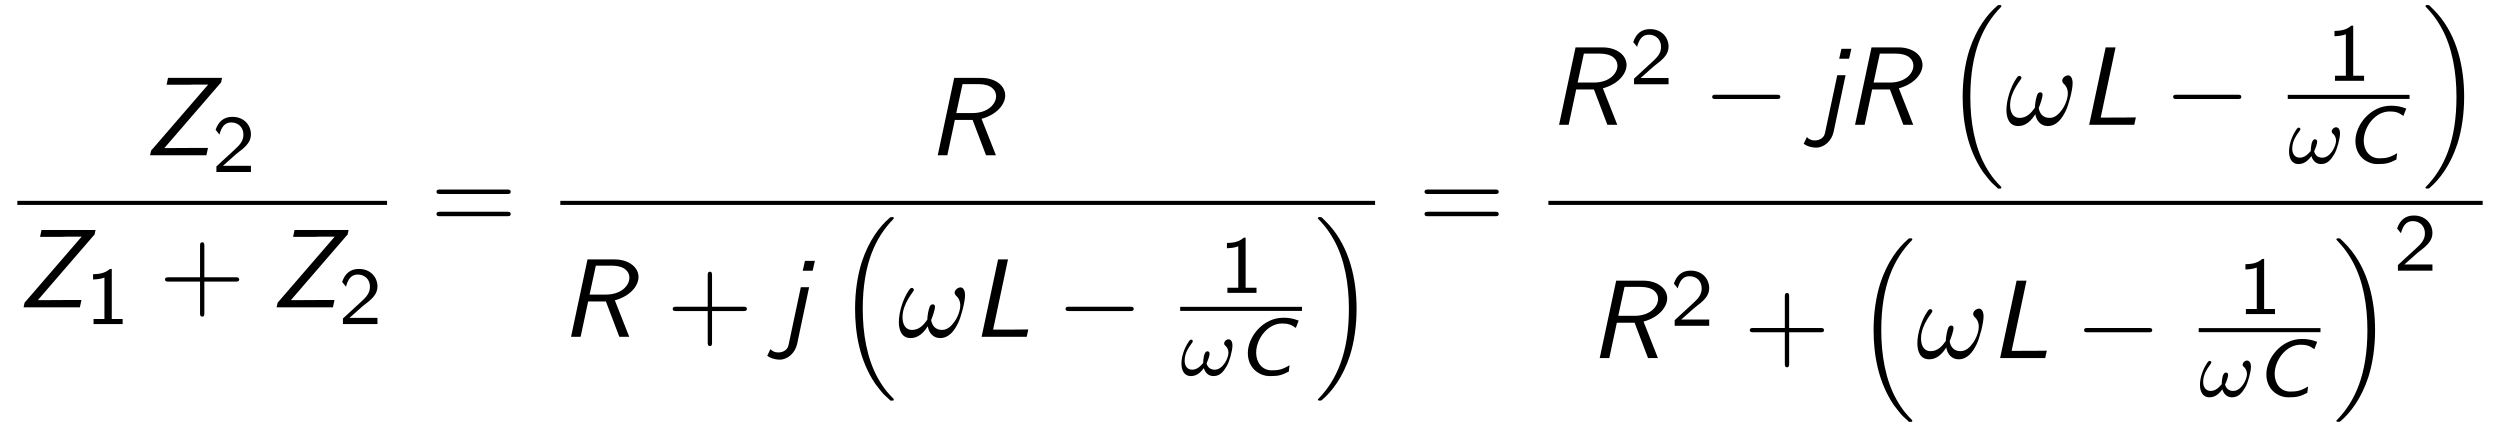
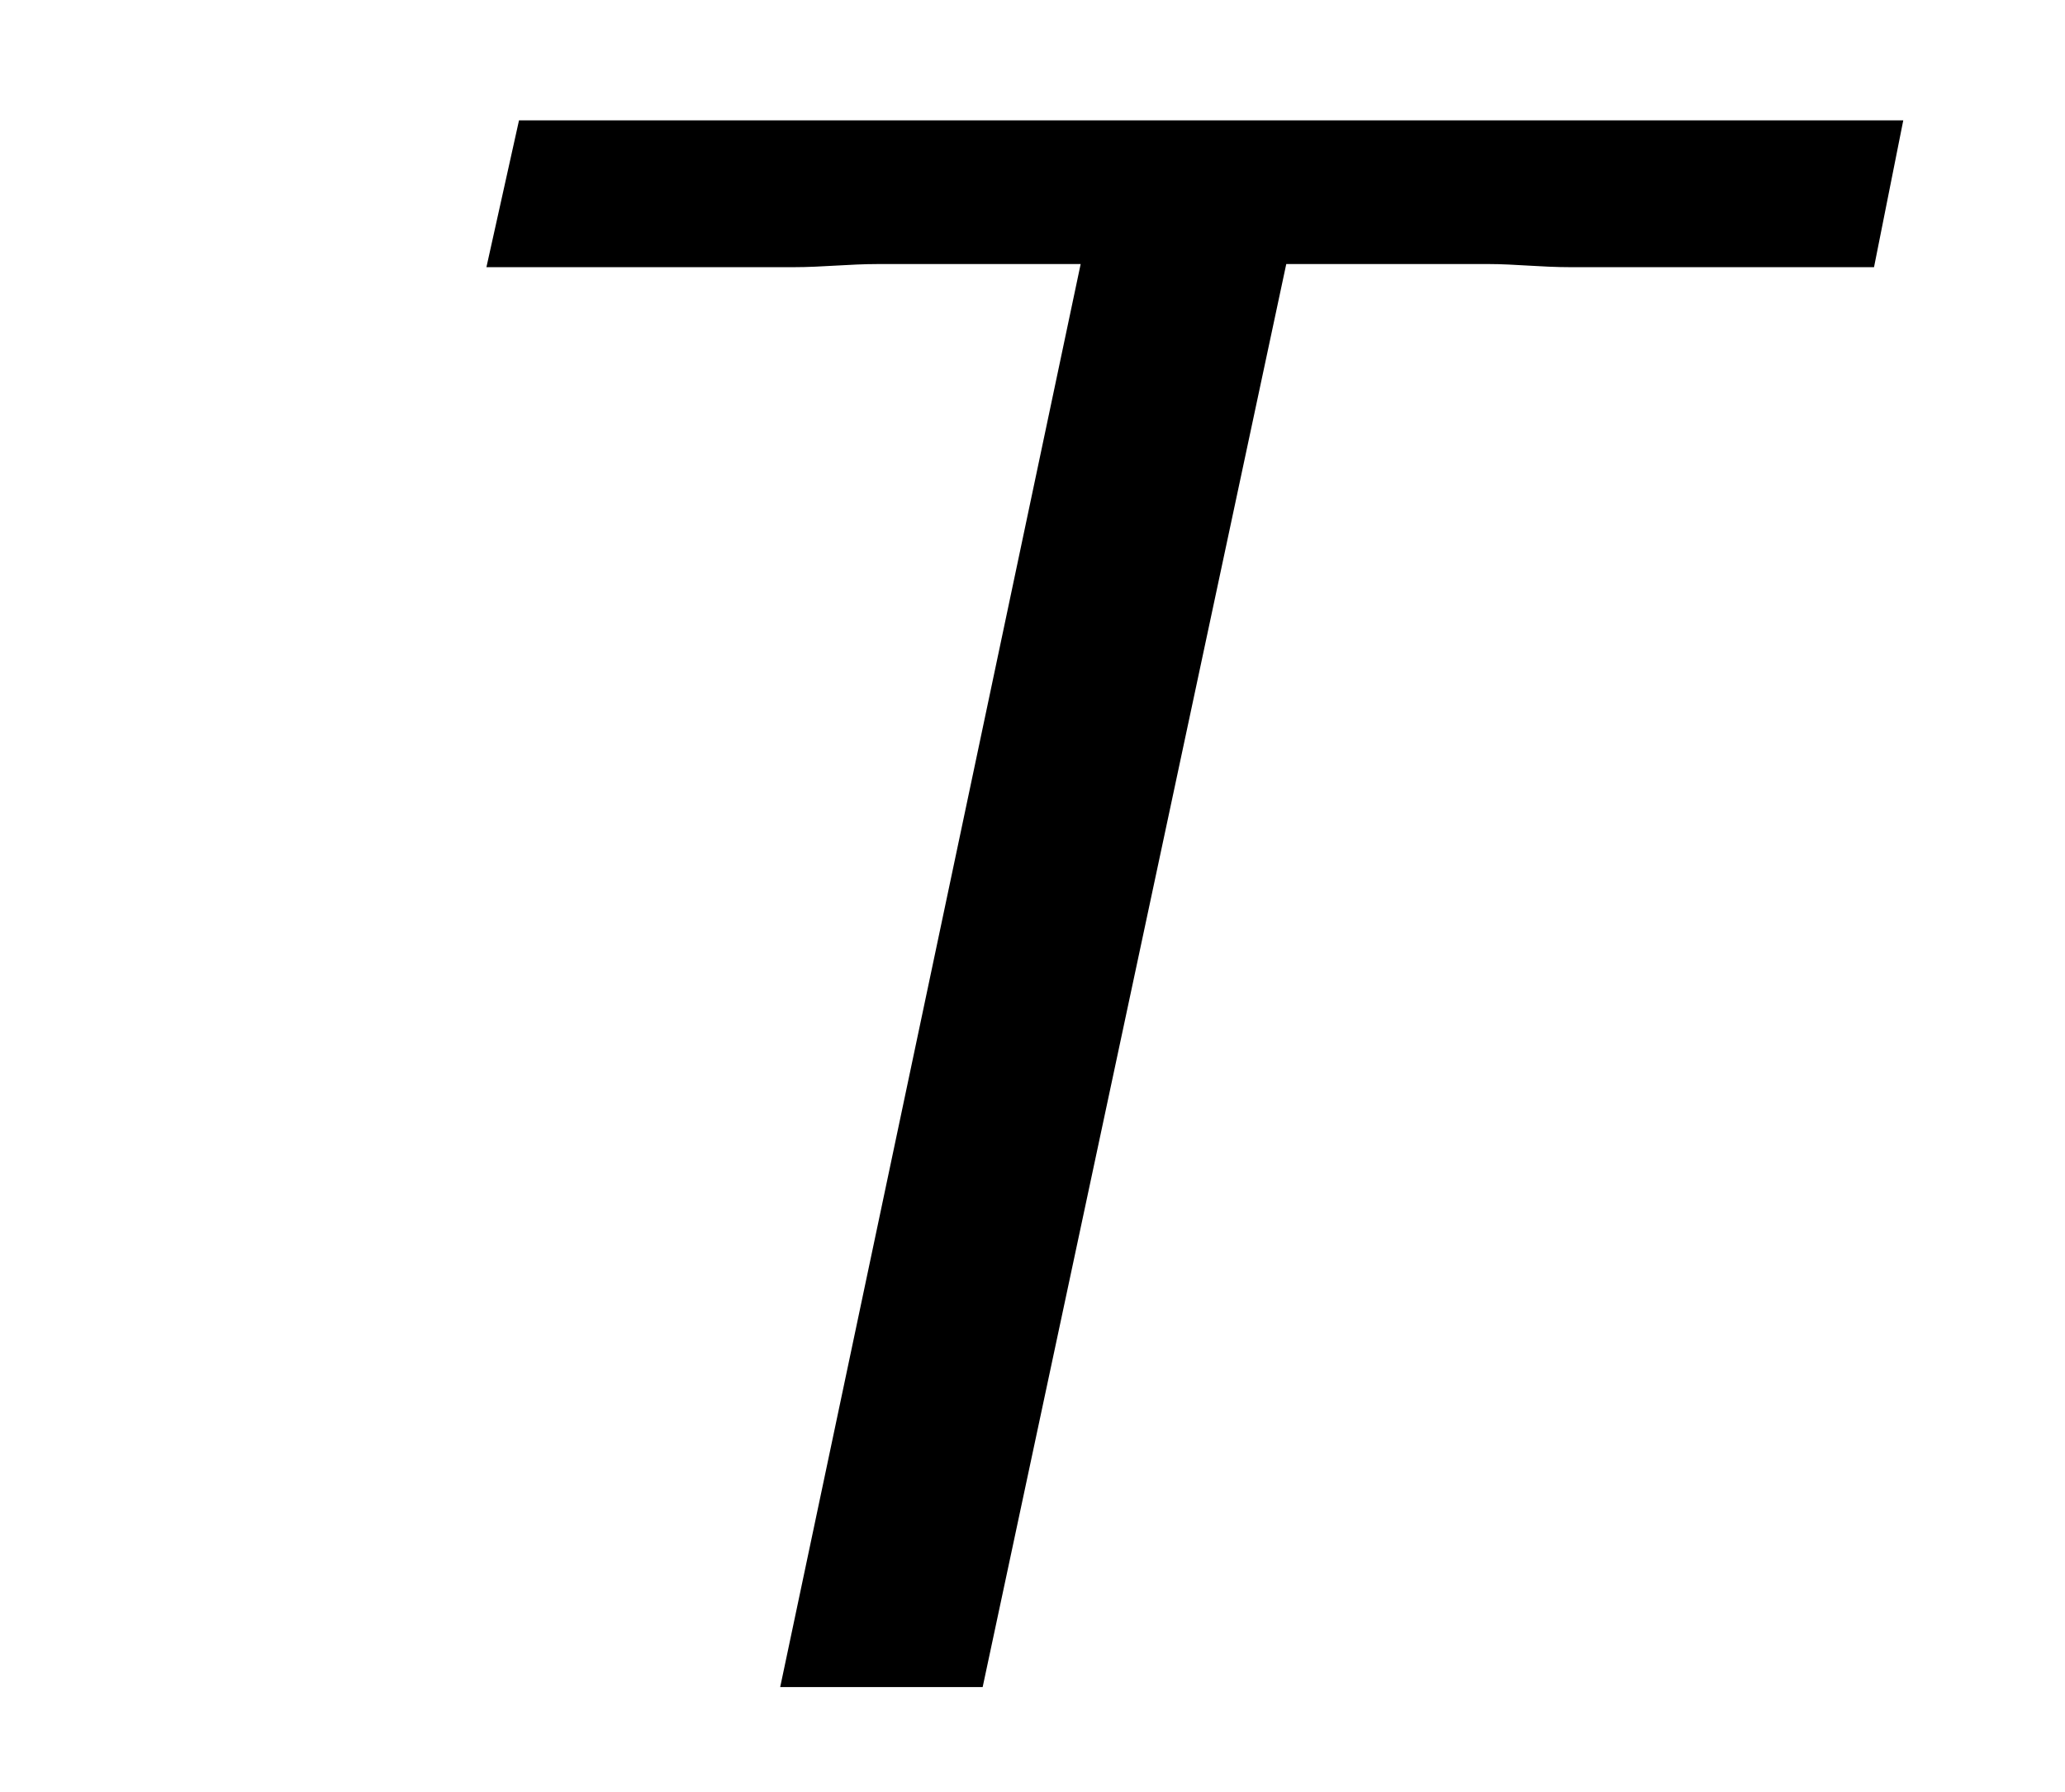
- <svg xmlns="http://www.w3.org/2000/svg" xmlns:xlink="http://www.w3.org/1999/xlink" viewBox="0 0 244.334 41.731">
+ <svg xmlns="http://www.w3.org/2000/svg" xmlns:xlink="http://www.w3.org/1999/xlink" viewBox="0 0 9.883 8.576">
  <defs>
    <g>
      <g id="glyph-0-0">
-         <path d="M 7.453 -7.016 C 7.562 -7.109 7.562 -7.125 7.578 -7.266 C 7.594 -7.297 7.641 -7.516 7.641 -7.562 L 2.359 -7.562 L 2.219 -6.891 L 4.391 -6.891 C 4.531 -6.891 4.656 -6.906 4.781 -6.906 L 6.281 -6.906 L 0.812 -0.578 C 0.703 -0.484 0.703 -0.453 0.672 -0.312 C 0.672 -0.297 0.625 -0.047 0.609 0 L 6.109 0 L 6.266 -0.719 L 5.219 -0.719 C 4.266 -0.719 3.297 -0.703 2.344 -0.703 L 2 -0.703 Z M 7.453 -7.016 " />
-       </g>
-       <g id="glyph-0-1">
-         <path d="M 5.328 -3.562 C 6.859 -3.984 7.641 -5 7.641 -5.844 C 7.641 -6.812 6.672 -7.562 5.297 -7.562 L 2.656 -7.562 L 1.047 0 L 1.984 0 L 2.719 -3.453 L 4.453 -3.453 L 5.766 0 L 6.734 0 Z M 3.469 -6.953 L 5.031 -6.953 C 6.266 -6.953 6.75 -6.375 6.75 -5.781 C 6.75 -5.031 5.984 -4.125 4.438 -4.125 L 2.859 -4.125 Z M 3.469 -6.953 " />
-       </g>
-       <g id="glyph-0-2">
-         <path d="M 3.594 -7.422 L 2.625 -7.422 L 2.406 -6.453 L 3.375 -6.453 Z M 1.031 0.75 C 0.984 0.953 0.938 1.141 0.688 1.328 C 0.484 1.469 0.266 1.531 0.016 1.531 C -0.297 1.531 -0.562 1.422 -0.75 1.203 L -1.062 1.859 C -0.625 2.172 -0.125 2.234 0.156 2.234 C 0.953 2.234 1.672 1.562 1.859 0.703 L 3.031 -4.844 L 2.219 -4.844 Z M 1.031 0.75 " />
-       </g>
-       <g id="glyph-0-3">
-         <path d="M 3.609 -7.562 L 2.641 -7.562 L 1.031 0 L 5.438 0 L 5.594 -0.719 C 4.625 -0.703 3.641 -0.703 2.672 -0.703 L 2.156 -0.703 Z M 3.609 -7.562 " />
-       </g>
-       <g id="glyph-1-0">
-         <path d="M 2.25 -0.609 C 2.156 -0.609 2.062 -0.609 1.969 -0.609 L 1.062 -0.609 L 2.297 -1.703 C 2.438 -1.828 2.828 -2.125 2.984 -2.25 C 3.328 -2.562 3.797 -2.984 3.797 -3.672 C 3.797 -4.578 3.125 -5.391 1.984 -5.391 C 1.141 -5.391 0.625 -4.938 0.344 -4.125 L 0.719 -3.656 C 0.906 -4.328 1.188 -4.844 1.875 -4.844 C 2.547 -4.844 3.062 -4.375 3.062 -3.656 C 3.062 -3 2.672 -2.625 2.188 -2.172 C 2.031 -2.016 1.609 -1.656 1.438 -1.484 C 1.203 -1.281 0.656 -0.75 0.422 -0.547 L 0.422 0 L 3.797 0 L 3.797 -0.609 Z M 2.25 -0.609 " />
-       </g>
-       <g id="glyph-1-1">
-         <path d="M 2.562 -5.391 L 2.375 -5.391 C 1.859 -4.922 1.219 -4.891 0.734 -4.875 L 0.734 -4.359 C 1.047 -4.375 1.438 -4.391 1.844 -4.547 L 1.844 -0.5 L 0.781 -0.5 L 0.781 0 L 3.625 0 L 3.625 -0.5 L 2.562 -0.5 Z M 2.562 -5.391 " />
-       </g>
-       <g id="glyph-2-0">
-         <path d="M 4.453 -2.516 L 7.5 -2.516 C 7.656 -2.516 7.859 -2.516 7.859 -2.719 C 7.859 -2.938 7.656 -2.938 7.5 -2.938 L 4.453 -2.938 L 4.453 -6 C 4.453 -6.156 4.453 -6.359 4.25 -6.359 C 4.031 -6.359 4.031 -6.156 4.031 -6 L 4.031 -2.938 L 0.969 -2.938 C 0.812 -2.938 0.609 -2.938 0.609 -2.719 C 0.609 -2.516 0.812 -2.516 0.969 -2.516 L 4.031 -2.516 L 4.031 0.547 C 4.031 0.703 4.031 0.906 4.25 0.906 C 4.453 0.906 4.453 0.703 4.453 0.547 Z M 4.453 -2.516 " />
-       </g>
-       <g id="glyph-2-1">
-         <path d="M 7.5 -3.594 C 7.656 -3.594 7.859 -3.594 7.859 -3.812 C 7.859 -4.031 7.656 -4.031 7.5 -4.031 L 0.969 -4.031 C 0.812 -4.031 0.609 -4.031 0.609 -3.812 C 0.609 -3.594 0.812 -3.594 0.984 -3.594 Z M 7.5 -1.422 C 7.656 -1.422 7.859 -1.422 7.859 -1.641 C 7.859 -1.859 7.656 -1.859 7.5 -1.859 L 0.984 -1.859 C 0.812 -1.859 0.609 -1.859 0.609 -1.641 C 0.609 -1.422 0.812 -1.422 0.969 -1.422 Z M 7.5 -1.422 " />
-       </g>
-       <g id="glyph-3-0">
-         <path d="M 5.141 17.422 C 5.156 17.438 5.25 17.531 5.25 17.531 L 5.469 17.531 C 5.5 17.531 5.578 17.531 5.578 17.438 C 5.578 17.391 5.562 17.375 5.547 17.344 C 5.188 16.984 4.641 16.438 4.031 15.344 C 2.953 13.422 2.547 10.969 2.547 8.578 C 2.547 4.141 3.812 1.547 5.547 -0.219 C 5.578 -0.25 5.578 -0.281 5.578 -0.297 C 5.578 -0.406 5.516 -0.406 5.391 -0.406 C 5.266 -0.406 5.25 -0.406 5.156 -0.312 C 4.203 0.5 3.141 1.891 2.453 3.984 C 2.031 5.297 1.797 6.906 1.797 8.562 C 1.797 10.922 2.219 13.594 3.781 15.906 C 4.062 16.297 4.422 16.703 4.422 16.719 C 4.531 16.844 4.672 17 4.75 17.062 Z M 5.141 17.422 " />
-       </g>
-       <g id="glyph-3-1">
-         <path d="M 4.141 8.562 C 4.141 5.703 3.484 2.656 1.516 0.422 C 1.375 0.266 1 -0.125 0.766 -0.344 C 0.703 -0.406 0.672 -0.406 0.547 -0.406 C 0.453 -0.406 0.359 -0.406 0.359 -0.297 C 0.359 -0.266 0.406 -0.219 0.422 -0.203 C 0.75 0.156 1.297 0.703 1.906 1.797 C 2.984 3.703 3.391 6.172 3.391 8.562 C 3.391 12.891 2.188 15.531 0.406 17.359 C 0.375 17.375 0.359 17.406 0.359 17.438 C 0.359 17.531 0.453 17.531 0.547 17.531 C 0.672 17.531 0.703 17.531 0.781 17.453 C 1.734 16.641 2.797 15.25 3.484 13.156 C 3.922 11.781 4.141 10.172 4.141 8.562 Z M 4.141 8.562 " />
-       </g>
-       <g id="glyph-4-0">
-         <path d="M 6.594 -4.062 C 6.594 -4.547 6.406 -4.828 6.156 -4.828 C 5.875 -4.828 5.578 -4.562 5.578 -4.312 C 5.578 -4.203 5.641 -4.078 5.75 -3.984 C 5.938 -3.812 6.125 -3.516 6.125 -3.062 C 6.125 -2.625 5.922 -2 5.578 -1.5 C 5.25 -1.031 4.859 -0.672 4.344 -0.672 C 3.719 -0.672 3.375 -1.062 3.281 -1.641 C 3.406 -1.938 3.656 -2.625 3.656 -2.938 C 3.656 -3.062 3.594 -3.172 3.453 -3.172 C 3.375 -3.172 3.25 -3.156 3.156 -2.984 C 3.047 -2.766 2.906 -2.062 2.906 -1.672 C 2.547 -1.156 2.109 -0.672 1.422 -0.672 C 0.703 -0.672 0.484 -1.312 0.484 -1.922 C 0.484 -3.281 1.594 -4.422 1.594 -4.562 C 1.594 -4.688 1.5 -4.781 1.391 -4.781 C 1.25 -4.781 1.172 -4.641 1.094 -4.531 C 0.547 -3.734 0.125 -2.438 0.125 -1.438 C 0.125 -0.688 0.375 0.125 1.281 0.125 C 2.047 0.125 2.562 -0.422 2.953 -1.031 C 3.047 -0.391 3.484 0.125 4.156 0.125 C 5 0.125 5.531 -0.547 5.922 -1.359 C 6.188 -1.891 6.594 -3.375 6.594 -4.062 Z M 6.594 -4.062 " />
-       </g>
-       <g id="glyph-5-0">
-         <path d="M 7.188 -2.516 C 7.375 -2.516 7.562 -2.516 7.562 -2.719 C 7.562 -2.938 7.375 -2.938 7.188 -2.938 L 1.281 -2.938 C 1.094 -2.938 0.906 -2.938 0.906 -2.719 C 0.906 -2.516 1.094 -2.516 1.281 -2.516 Z M 7.188 -2.516 " />
-       </g>
-       <g id="glyph-6-0">
-         <path d="M 5.109 -2.922 C 5.109 -3.156 5.031 -3.516 4.719 -3.516 C 4.516 -3.516 4.297 -3.328 4.297 -3.094 C 4.297 -2.984 4.391 -2.906 4.484 -2.828 C 4.594 -2.703 4.719 -2.5 4.719 -2.203 C 4.719 -1.672 4.172 -0.547 3.375 -0.547 C 2.953 -0.547 2.672 -0.781 2.578 -1.172 C 2.703 -1.438 2.875 -1.875 2.875 -2.109 C 2.875 -2.234 2.812 -2.344 2.656 -2.344 C 2.297 -2.344 2.25 -1.453 2.25 -1.203 C 1.969 -0.875 1.641 -0.547 1.172 -0.547 C 0.672 -0.547 0.438 -0.953 0.438 -1.422 C 0.438 -1.797 0.531 -2.125 0.688 -2.438 C 0.922 -2.906 1.234 -3.203 1.234 -3.328 C 1.234 -3.422 1.156 -3.484 1.078 -3.484 C 0.922 -3.484 0.812 -3.25 0.719 -3.109 C 0.375 -2.547 0.125 -1.797 0.125 -1.141 C 0.125 -0.531 0.359 0.078 1.062 0.078 C 1.75 0.078 2.141 -0.484 2.312 -0.703 C 2.438 -0.266 2.75 0.078 3.25 0.078 C 3.891 0.078 4.219 -0.344 4.547 -0.891 C 4.812 -1.312 5.109 -2.422 5.109 -2.922 Z M 5.109 -2.922 " />
-       </g>
-       <g id="glyph-7-0">
-         <path d="M 6.031 -5.344 C 5.484 -5.547 5.109 -5.625 4.531 -5.625 C 2.547 -5.625 1.062 -3.766 1.062 -2.172 C 1.062 -0.703 2.172 0.078 3.203 0.078 C 4.031 0.078 4.312 0.016 5.062 -0.359 L 5.141 -0.984 C 4.438 -0.562 4.062 -0.484 3.391 -0.484 C 2.422 -0.484 1.875 -1.297 1.875 -2.203 C 1.875 -3.547 2.984 -5.062 4.406 -5.062 C 4.953 -5.062 5.297 -4.969 5.75 -4.625 Z M 6.031 -5.344 " />
+         <path d="M 5.656 -6.812 L 6.625 -6.812 C 6.75 -6.812 6.875 -6.797 7.016 -6.797 L 8.469 -6.797 L 8.609 -7.5 L 1.984 -7.5 L 1.828 -6.797 L 3.297 -6.797 C 3.438 -6.797 3.562 -6.812 3.703 -6.812 L 4.672 -6.812 L 3.234 0 L 4.203 0 Z M 5.656 -6.812 " />
      </g>
    </g>
    <clipPath id="clip-0">
-       <path clip-rule="nonzero" d="M 183 23 L 187 23 L 187 41.73 L 183 41.73 Z M 183 23 " />
-     </clipPath>
-     <clipPath id="clip-1">
-       <path clip-rule="nonzero" d="M 228 23 L 233 23 L 233 41.73 L 228 41.73 Z M 228 23 " />
+       <path clip-rule="nonzero" d="M 2 0 L 9.883 0 L 9.883 8.574 L 2 8.574 Z M 2 0 " />
    </clipPath>
  </defs>
-   <g fill="rgb(0%, 0%, 0%)" fill-opacity="1">
-     <use xlink:href="#glyph-0-0" x="14.062" y="15.175" />
-   </g>
-   <g fill="rgb(0%, 0%, 0%)" fill-opacity="1">
-     <use xlink:href="#glyph-1-0" x="20.728" y="16.811" />
-   </g>
-   <path fill="none" stroke-width="0.398" stroke-linecap="butt" stroke-linejoin="miter" stroke="rgb(0%, 0%, 0%)" stroke-opacity="1" stroke-miterlimit="10" d="M -0.001 -0 L 36.132 -0 " transform="matrix(1, 0, 0, -1, 1.696, 19.828)" />
-   <g fill="rgb(0%, 0%, 0%)" fill-opacity="1">
-     <use xlink:href="#glyph-0-0" x="1.696" y="30.038" />
-   </g>
-   <g fill="rgb(0%, 0%, 0%)" fill-opacity="1">
-     <use xlink:href="#glyph-1-1" x="8.362" y="31.675" />
-   </g>
-   <g fill="rgb(0%, 0%, 0%)" fill-opacity="1">
-     <use xlink:href="#glyph-2-0" x="15.519" y="30.038" />
-   </g>
-   <g fill="rgb(0%, 0%, 0%)" fill-opacity="1">
-     <use xlink:href="#glyph-0-0" x="26.428" y="30.038" />
-   </g>
-   <g fill="rgb(0%, 0%, 0%)" fill-opacity="1">
-     <use xlink:href="#glyph-1-0" x="33.094" y="31.675" />
-   </g>
-   <g fill="rgb(0%, 0%, 0%)" fill-opacity="1">
-     <use xlink:href="#glyph-2-1" x="42.053" y="22.555" />
-   </g>
-   <g fill="rgb(0%, 0%, 0%)" fill-opacity="1">
-     <use xlink:href="#glyph-0-1" x="90.602" y="15.175" />
-   </g>
-   <path fill="none" stroke-width="0.398" stroke-linecap="butt" stroke-linejoin="miter" stroke="rgb(0%, 0%, 0%)" stroke-opacity="1" stroke-miterlimit="10" d="M -0.001 -0 L 79.628 -0 " transform="matrix(1, 0, 0, -1, 54.763, 19.828)" />
-   <g fill="rgb(0%, 0%, 0%)" fill-opacity="1">
-     <use xlink:href="#glyph-0-1" x="54.763" y="32.916" />
-   </g>
-   <g fill="rgb(0%, 0%, 0%)" fill-opacity="1">
-     <use xlink:href="#glyph-2-0" x="65.137" y="32.916" />
-   </g>
-   <g fill="rgb(0%, 0%, 0%)" fill-opacity="1">
-     <use xlink:href="#glyph-0-2" x="76.047" y="32.916" />
-   </g>
-   <g fill="rgb(0%, 0%, 0%)" fill-opacity="1">
-     <use xlink:href="#glyph-3-0" x="81.773" y="21.621" />
-   </g>
-   <g fill="rgb(0%, 0%, 0%)" fill-opacity="1">
-     <use xlink:href="#glyph-4-0" x="87.723" y="32.916" />
-   </g>
-   <g fill="rgb(0%, 0%, 0%)" fill-opacity="1">
-     <use xlink:href="#glyph-0-3" x="94.905" y="32.916" />
-   </g>
-   <g fill="rgb(0%, 0%, 0%)" fill-opacity="1">
-     <use xlink:href="#glyph-5-0" x="103.238" y="32.916" />
-   </g>
-   <g fill="rgb(0%, 0%, 0%)" fill-opacity="1">
-     <use xlink:href="#glyph-1-1" x="119.177" y="28.621" />
-   </g>
-   <path fill="none" stroke-width="0.398" stroke-linecap="butt" stroke-linejoin="miter" stroke="rgb(0%, 0%, 0%)" stroke-opacity="1" stroke-miterlimit="10" d="M 0.001 0.002 L 11.903 0.002 " transform="matrix(1, 0, 0, -1, 115.343, 30.189)" />
-   <g fill="rgb(0%, 0%, 0%)" fill-opacity="1">
-     <use xlink:href="#glyph-6-0" x="115.343" y="36.678" />
-   </g>
-   <g fill="rgb(0%, 0%, 0%)" fill-opacity="1">
-     <use xlink:href="#glyph-7-0" x="120.894" y="36.678" />
-   </g>
-   <g fill="rgb(0%, 0%, 0%)" fill-opacity="1">
-     <use xlink:href="#glyph-3-1" x="128.442" y="21.621" />
-   </g>
-   <g fill="rgb(0%, 0%, 0%)" fill-opacity="1">
-     <use xlink:href="#glyph-2-1" x="138.617" y="22.555" />
-   </g>
-   <g fill="rgb(0%, 0%, 0%)" fill-opacity="1">
-     <use xlink:href="#glyph-0-1" x="151.328" y="12.194" />
-   </g>
-   <g fill="rgb(0%, 0%, 0%)" fill-opacity="1">
-     <use xlink:href="#glyph-1-0" x="159.278" y="8.235" />
-   </g>
-   <g fill="rgb(0%, 0%, 0%)" fill-opacity="1">
-     <use xlink:href="#glyph-5-0" x="166.434" y="12.194" />
-   </g>
-   <g fill="rgb(0%, 0%, 0%)" fill-opacity="1">
-     <use xlink:href="#glyph-0-2" x="177.344" y="12.194" />
-     <use xlink:href="#glyph-0-1" x="180.253" y="12.194" />
-   </g>
-   <g fill="rgb(0%, 0%, 0%)" fill-opacity="1">
-     <use xlink:href="#glyph-3-0" x="190.021" y="0.899" />
-   </g>
-   <g fill="rgb(0%, 0%, 0%)" fill-opacity="1">
-     <use xlink:href="#glyph-4-0" x="195.971" y="12.194" />
-   </g>
-   <g fill="rgb(0%, 0%, 0%)" fill-opacity="1">
-     <use xlink:href="#glyph-0-3" x="203.153" y="12.194" />
-   </g>
-   <g fill="rgb(0%, 0%, 0%)" fill-opacity="1">
-     <use xlink:href="#glyph-5-0" x="211.486" y="12.194" />
-   </g>
-   <g fill="rgb(0%, 0%, 0%)" fill-opacity="1">
-     <use xlink:href="#glyph-1-1" x="227.425" y="7.899" />
-   </g>
-   <path fill="none" stroke-width="0.398" stroke-linecap="butt" stroke-linejoin="miter" stroke="rgb(0%, 0%, 0%)" stroke-opacity="1" stroke-miterlimit="10" d="M -0.001 -0.002 L 11.901 -0.002 " transform="matrix(1, 0, 0, -1, 223.591, 9.467)" />
-   <g fill="rgb(0%, 0%, 0%)" fill-opacity="1">
-     <use xlink:href="#glyph-6-0" x="223.591" y="15.956" />
-   </g>
-   <g fill="rgb(0%, 0%, 0%)" fill-opacity="1">
-     <use xlink:href="#glyph-7-0" x="229.142" y="15.956" />
-   </g>
-   <g fill="rgb(0%, 0%, 0%)" fill-opacity="1">
-     <use xlink:href="#glyph-3-1" x="236.689" y="0.899" />
-   </g>
-   <path fill="none" stroke-width="0.398" stroke-linecap="butt" stroke-linejoin="miter" stroke="rgb(0%, 0%, 0%)" stroke-opacity="1" stroke-miterlimit="10" d="M 0 -0 L 91.313 -0 " transform="matrix(1, 0, 0, -1, 151.328, 19.828)" />
-   <g fill="rgb(0%, 0%, 0%)" fill-opacity="1">
-     <use xlink:href="#glyph-0-1" x="155.3" y="34.992" />
-   </g>
-   <g fill="rgb(0%, 0%, 0%)" fill-opacity="1">
-     <use xlink:href="#glyph-1-0" x="163.25" y="31.84" />
-   </g>
-   <g fill="rgb(0%, 0%, 0%)" fill-opacity="1">
-     <use xlink:href="#glyph-2-0" x="170.407" y="34.992" />
-   </g>
  <g clip-path="url(#clip-0)">
    <g fill="rgb(0%, 0%, 0%)" fill-opacity="1">
-       <use xlink:href="#glyph-3-0" x="181.316" y="23.697" />
+       <use xlink:href="#glyph-0-0" x="0.5" y="8.076" />
    </g>
  </g>
-   <g fill="rgb(0%, 0%, 0%)" fill-opacity="1">
-     <use xlink:href="#glyph-4-0" x="187.266" y="34.992" />
-   </g>
-   <g fill="rgb(0%, 0%, 0%)" fill-opacity="1">
-     <use xlink:href="#glyph-0-3" x="194.448" y="34.992" />
-   </g>
-   <g fill="rgb(0%, 0%, 0%)" fill-opacity="1">
-     <use xlink:href="#glyph-5-0" x="202.781" y="34.992" />
-   </g>
-   <g fill="rgb(0%, 0%, 0%)" fill-opacity="1">
-     <use xlink:href="#glyph-1-1" x="218.72" y="30.697" />
-   </g>
-   <path fill="none" stroke-width="0.398" stroke-linecap="butt" stroke-linejoin="miter" stroke="rgb(0%, 0%, 0%)" stroke-opacity="1" stroke-miterlimit="10" d="M 0.001 -0.001 L 11.903 -0.001 " transform="matrix(1, 0, 0, -1, 214.886, 32.265)" />
-   <g fill="rgb(0%, 0%, 0%)" fill-opacity="1">
-     <use xlink:href="#glyph-6-0" x="214.886" y="38.754" />
-   </g>
-   <g fill="rgb(0%, 0%, 0%)" fill-opacity="1">
-     <use xlink:href="#glyph-7-0" x="220.437" y="38.754" />
-   </g>
-   <g clip-path="url(#clip-1)">
-     <g fill="rgb(0%, 0%, 0%)" fill-opacity="1">
-       <use xlink:href="#glyph-3-1" x="227.984" y="23.697" />
-     </g>
-   </g>
-   <g fill="rgb(0%, 0%, 0%)" fill-opacity="1">
-     <use xlink:href="#glyph-1-0" x="233.934" y="26.453" />
-   </g>
</svg>
